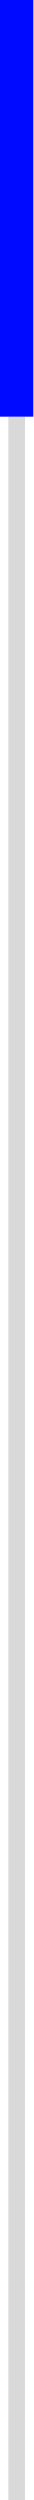
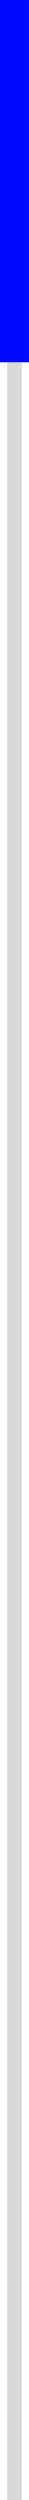
- <svg xmlns="http://www.w3.org/2000/svg" width="4" height="300" viewBox="0 0 4 300" fill="none">
-   <rect x="1" y="50" width="2" height="250" fill="#D9D9D9" />
+ <svg xmlns="http://www.w3.org/2000/svg" width="4" height="345" viewBox="0 0 4 345" fill="none">
+   <rect x="1" y="50" width="2" height="295" fill="#D9D9D9" />
  <rect y="50" width="50" height="4" transform="rotate(-90 0 50)" fill="#000AFF" />
</svg>
